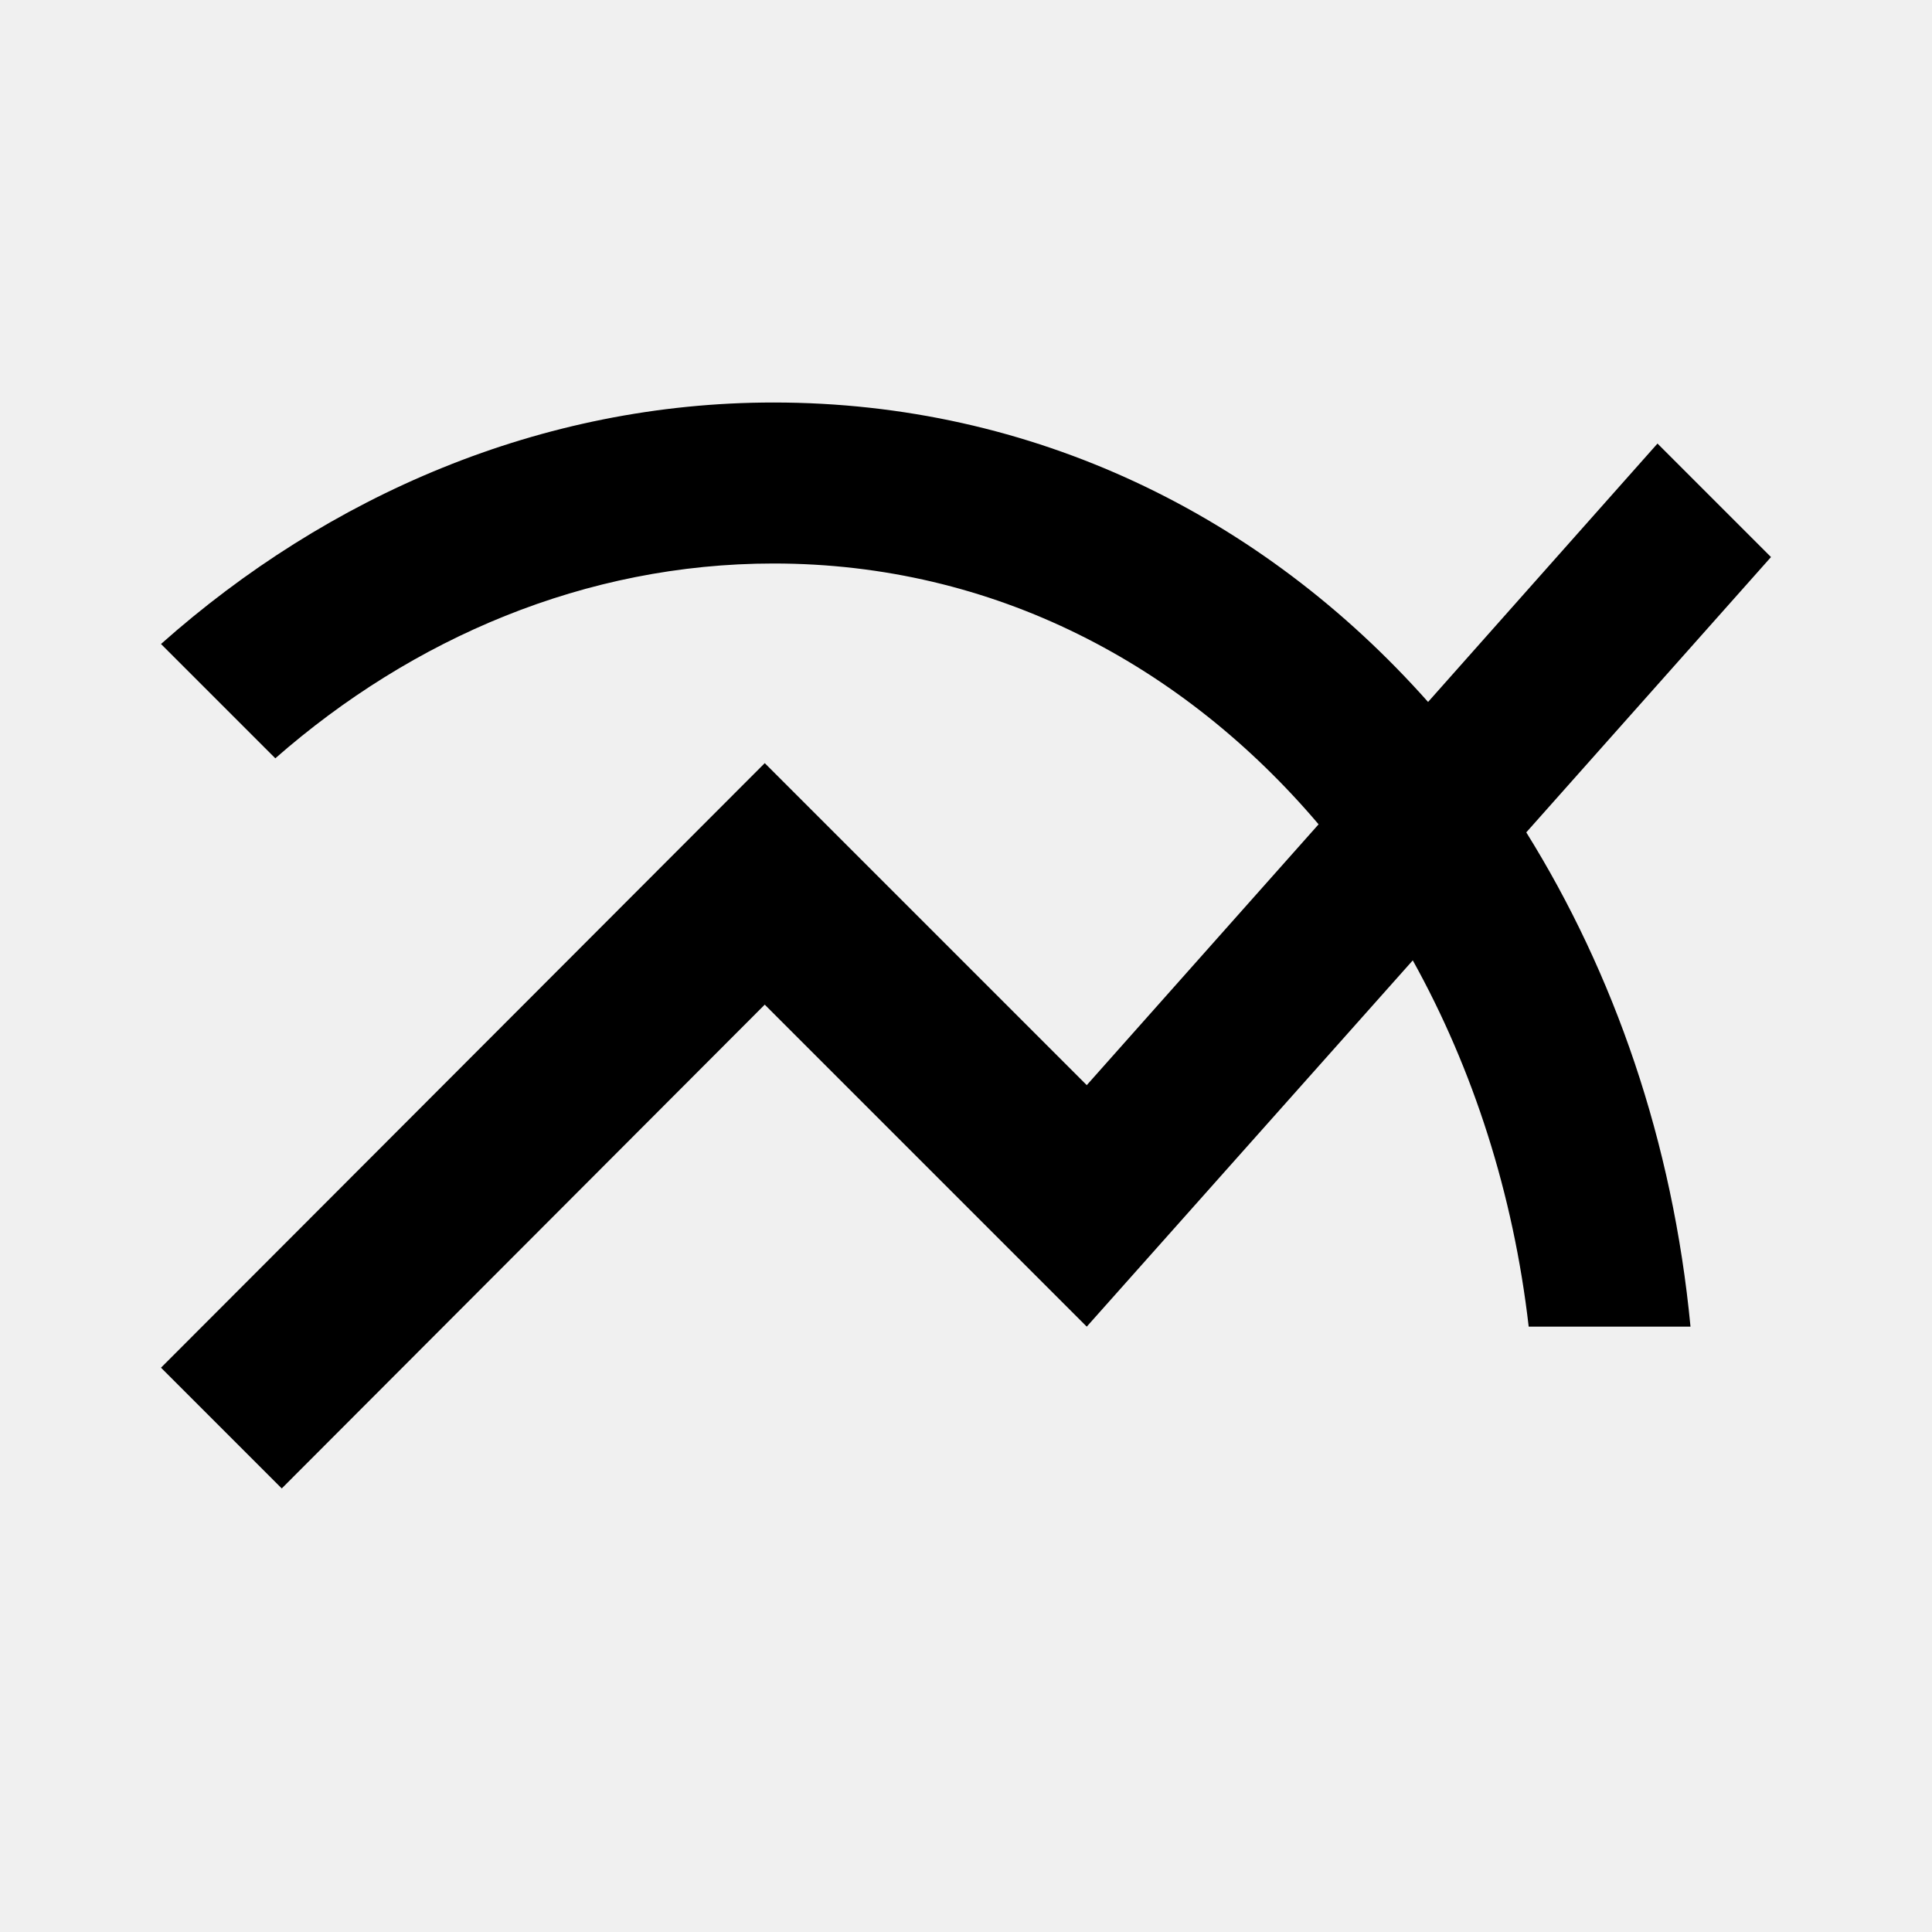
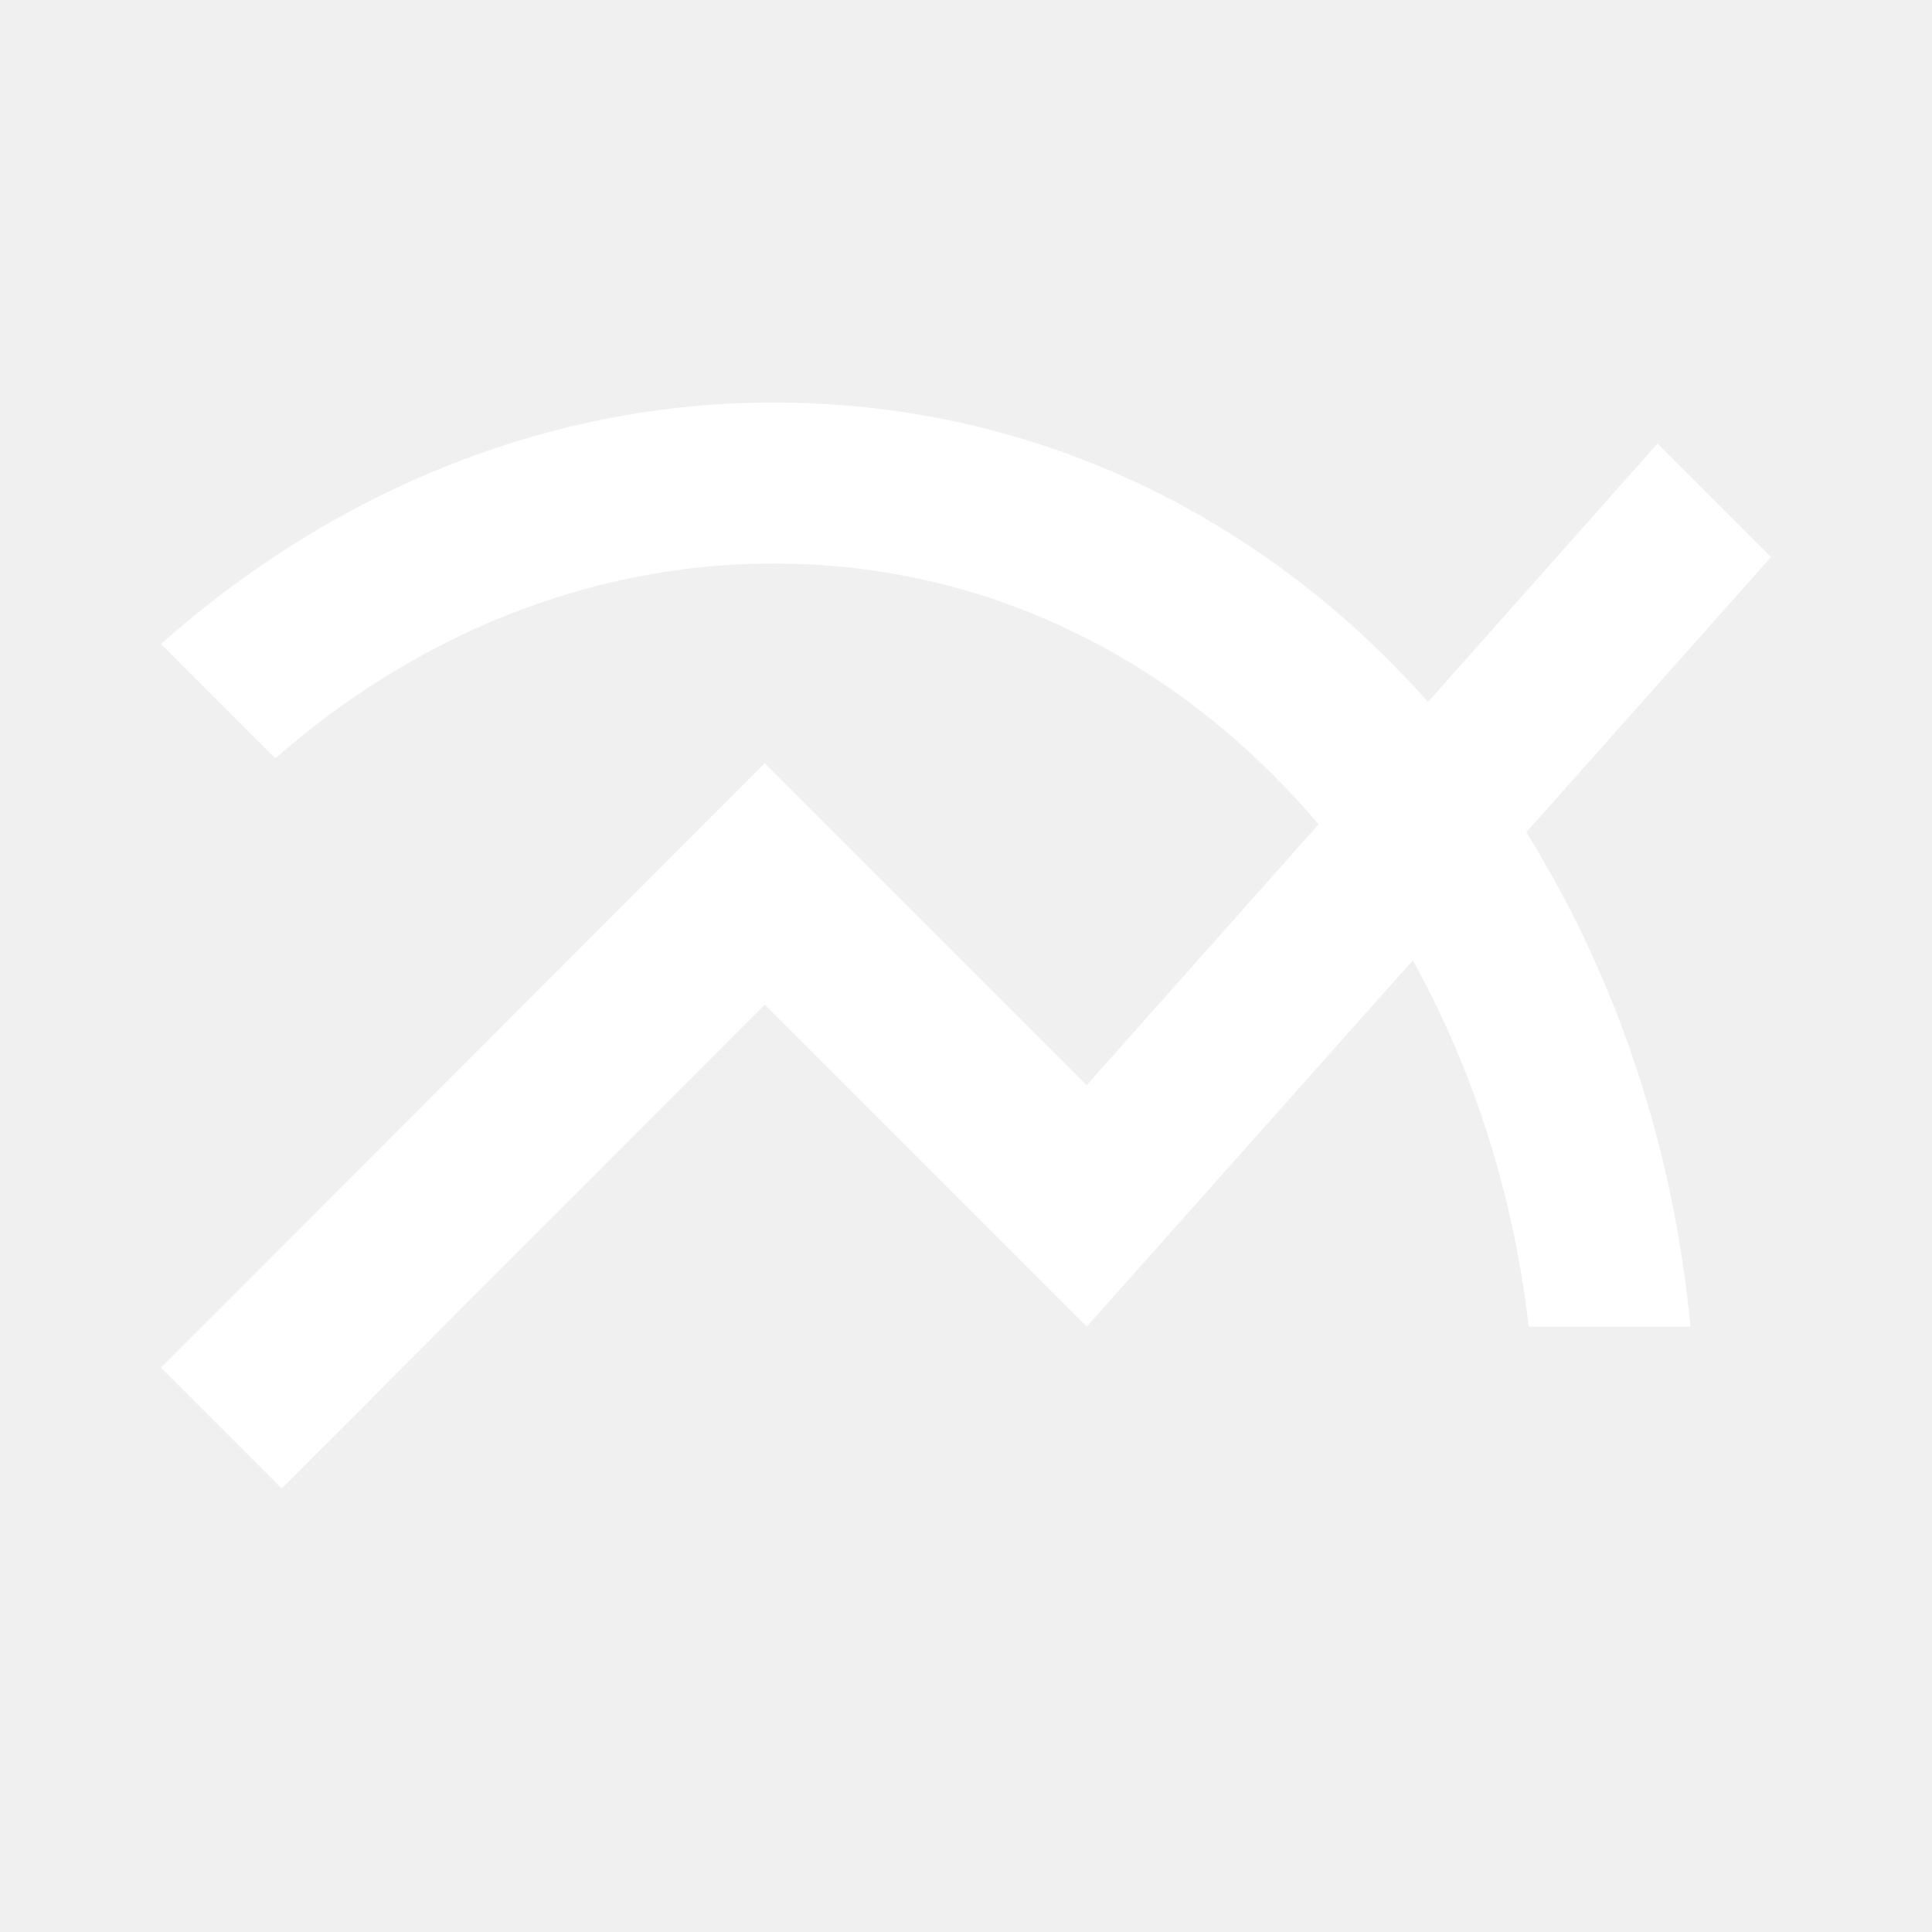
- <svg xmlns="http://www.w3.org/2000/svg" height="24" viewBox="0 0 24 24" width="24">
-   <path d="M0 0h24v24H0z" fill="none" />
-   <path d="M22 6.92l-1.41-1.41-2.85 3.21C15.68 6.4 12.83 5 9.61 5 6.72 5 4.07 6.16 2 8l1.42 1.42C5.12 7.93 7.27 7 9.61 7c2.74 0 5.09 1.26 6.77 3.24l-2.88 3.24-4-4L2 16.99l1.5 1.5 6-6.01 4 4 4.05-4.55c.75 1.35 1.25 2.9 1.44 4.55H21c-.22-2.3-.95-4.39-2.04-6.14L22 6.92z" />
+ <svg xmlns="http://www.w3.org/2000/svg" version="1.1" id="Layer_1" x="0px" y="0px" width="24px" height="24px" viewBox="0 0 24 24" enable-background="new 0 0 24 24" xml:space="preserve">
+   <path fill="none" d="M0,0h24v24H0V0z" />
+   <path fill="#FFFFFF" d="M22,6.92l-1.41-1.41l-2.85,3.21C15.68,6.4,12.83,5,9.61,5C6.72,5,4.07,6.16,2,8l1.42,1.42  C5.12,7.93,7.27,7,9.61,7c2.74,0,5.09,1.26,6.77,3.24l-2.88,3.24l-4-4L2,16.99l1.5,1.5l6-6.01l4,4l4.05-4.55  c0.75,1.35,1.25,2.9,1.44,4.55H21c-0.221-2.301-0.95-4.391-2.04-6.141L22,6.92z" />
</svg>
